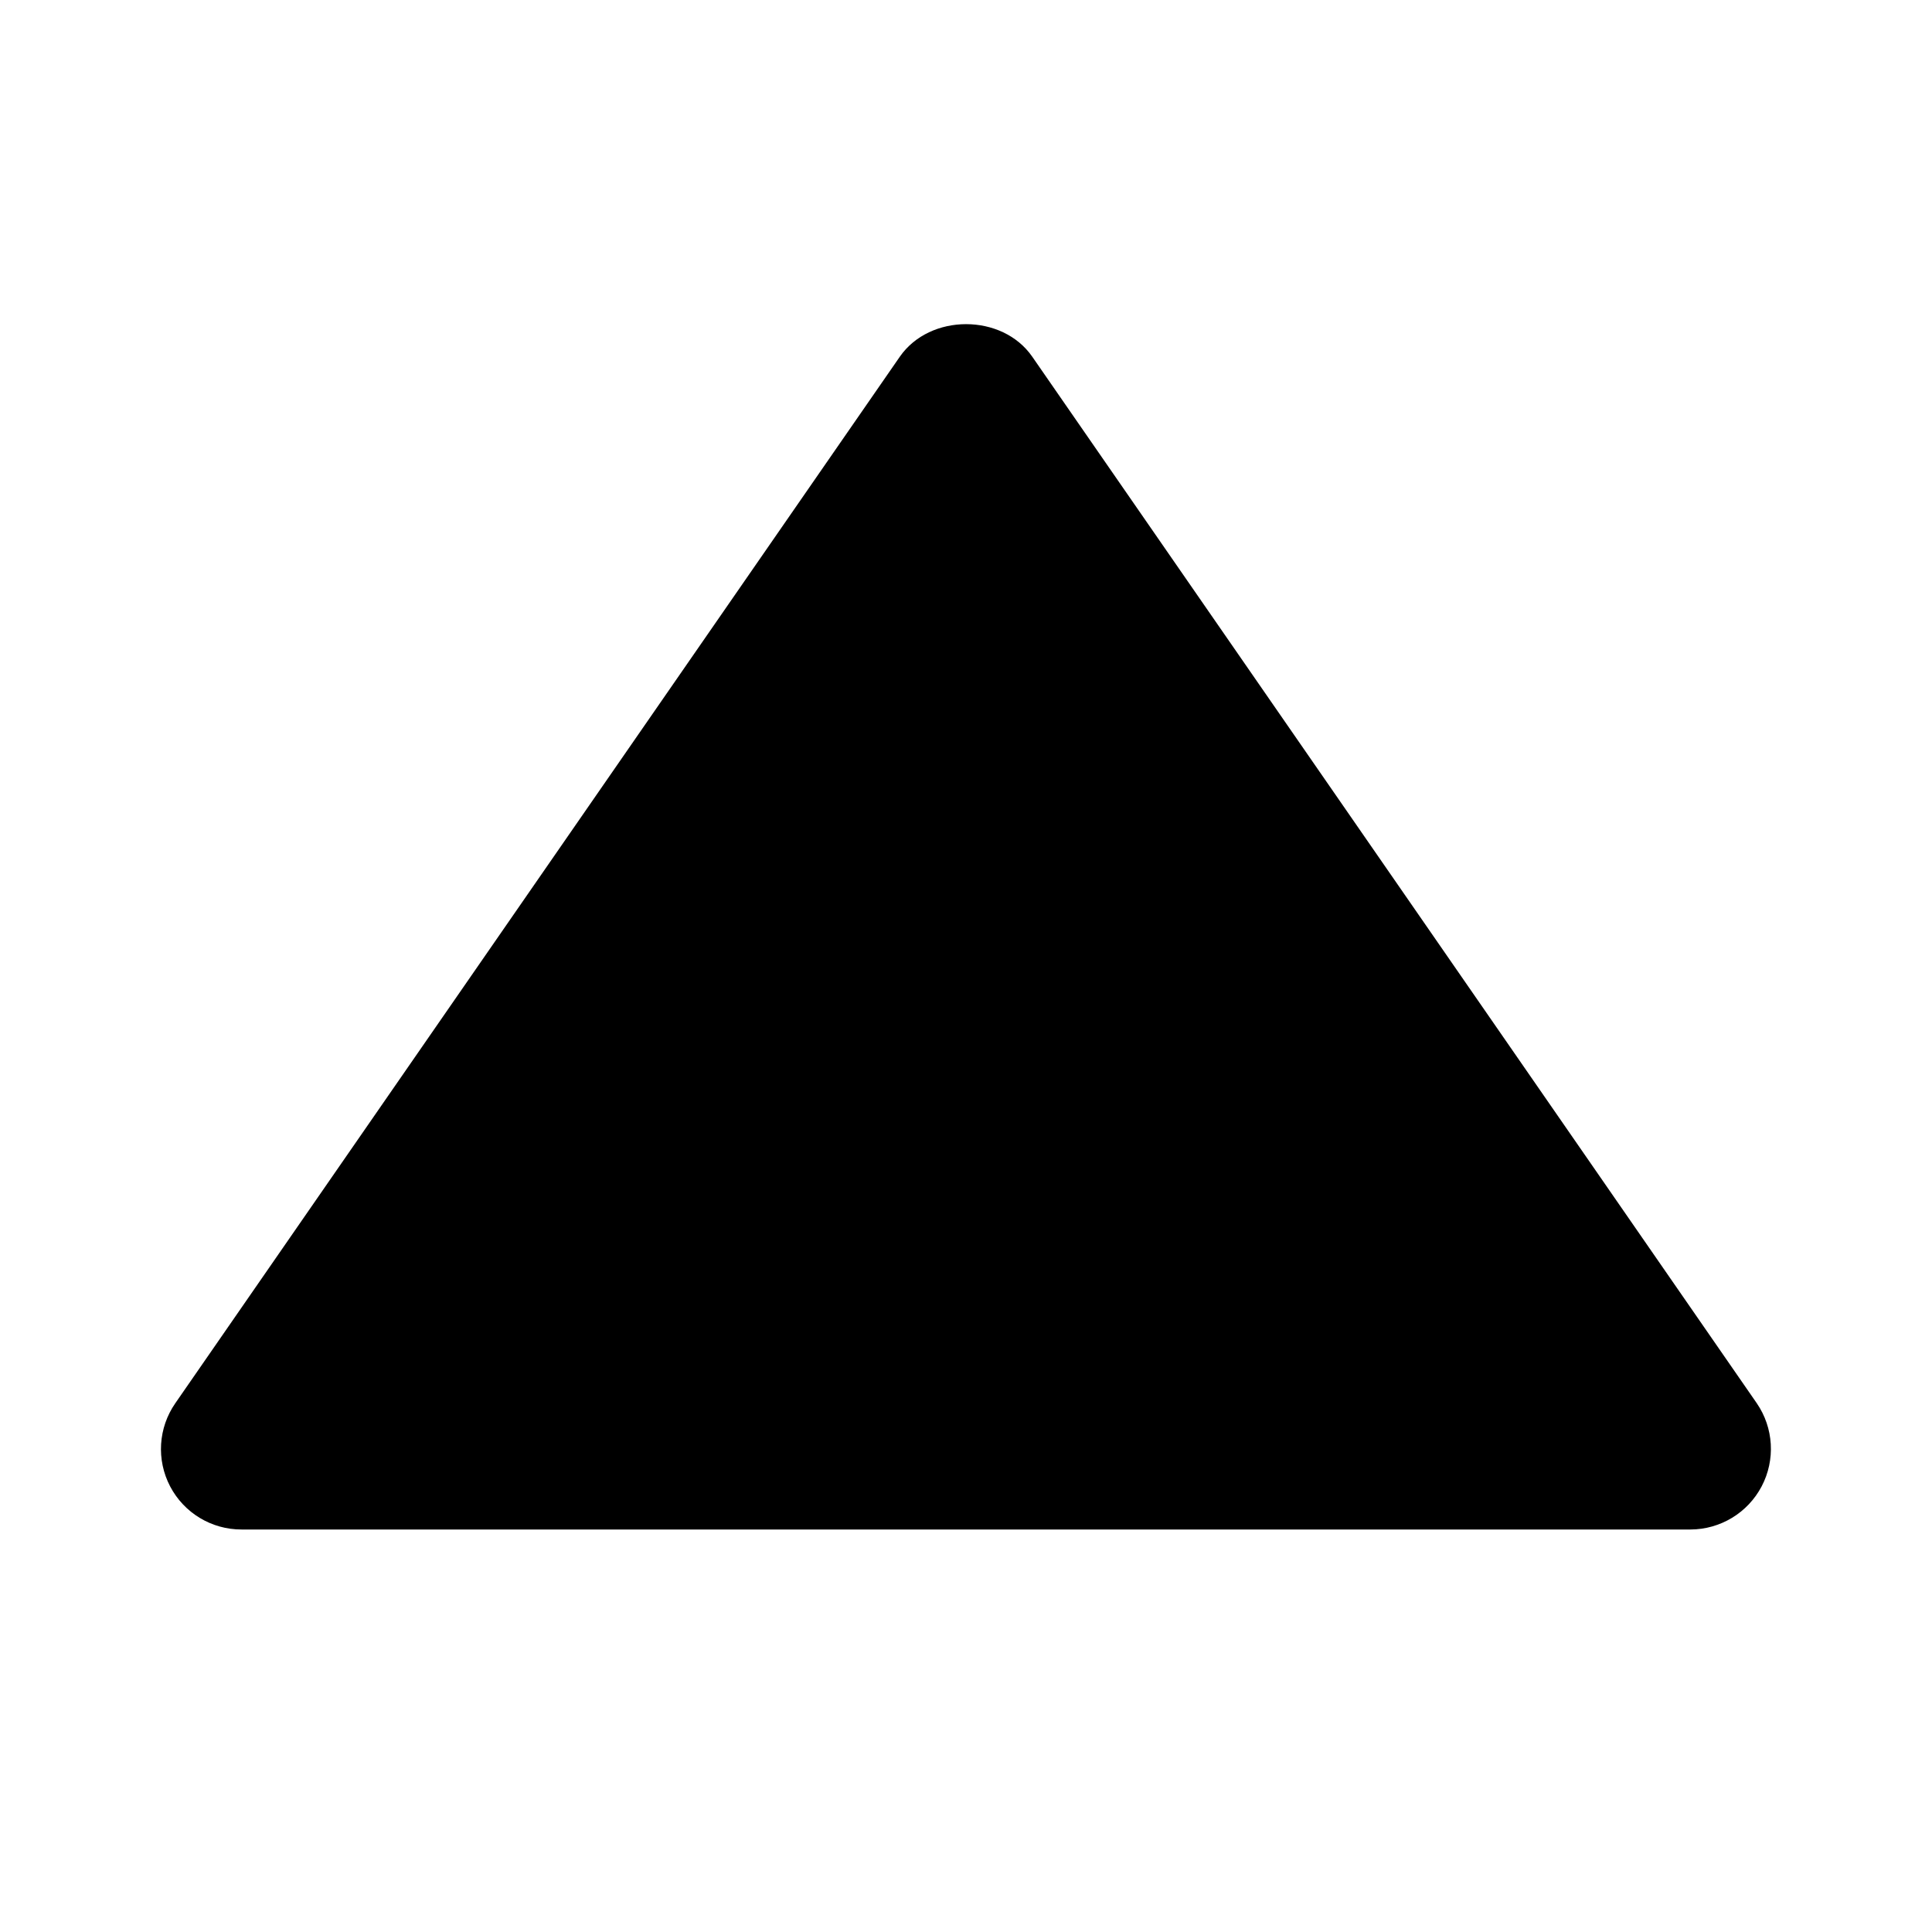
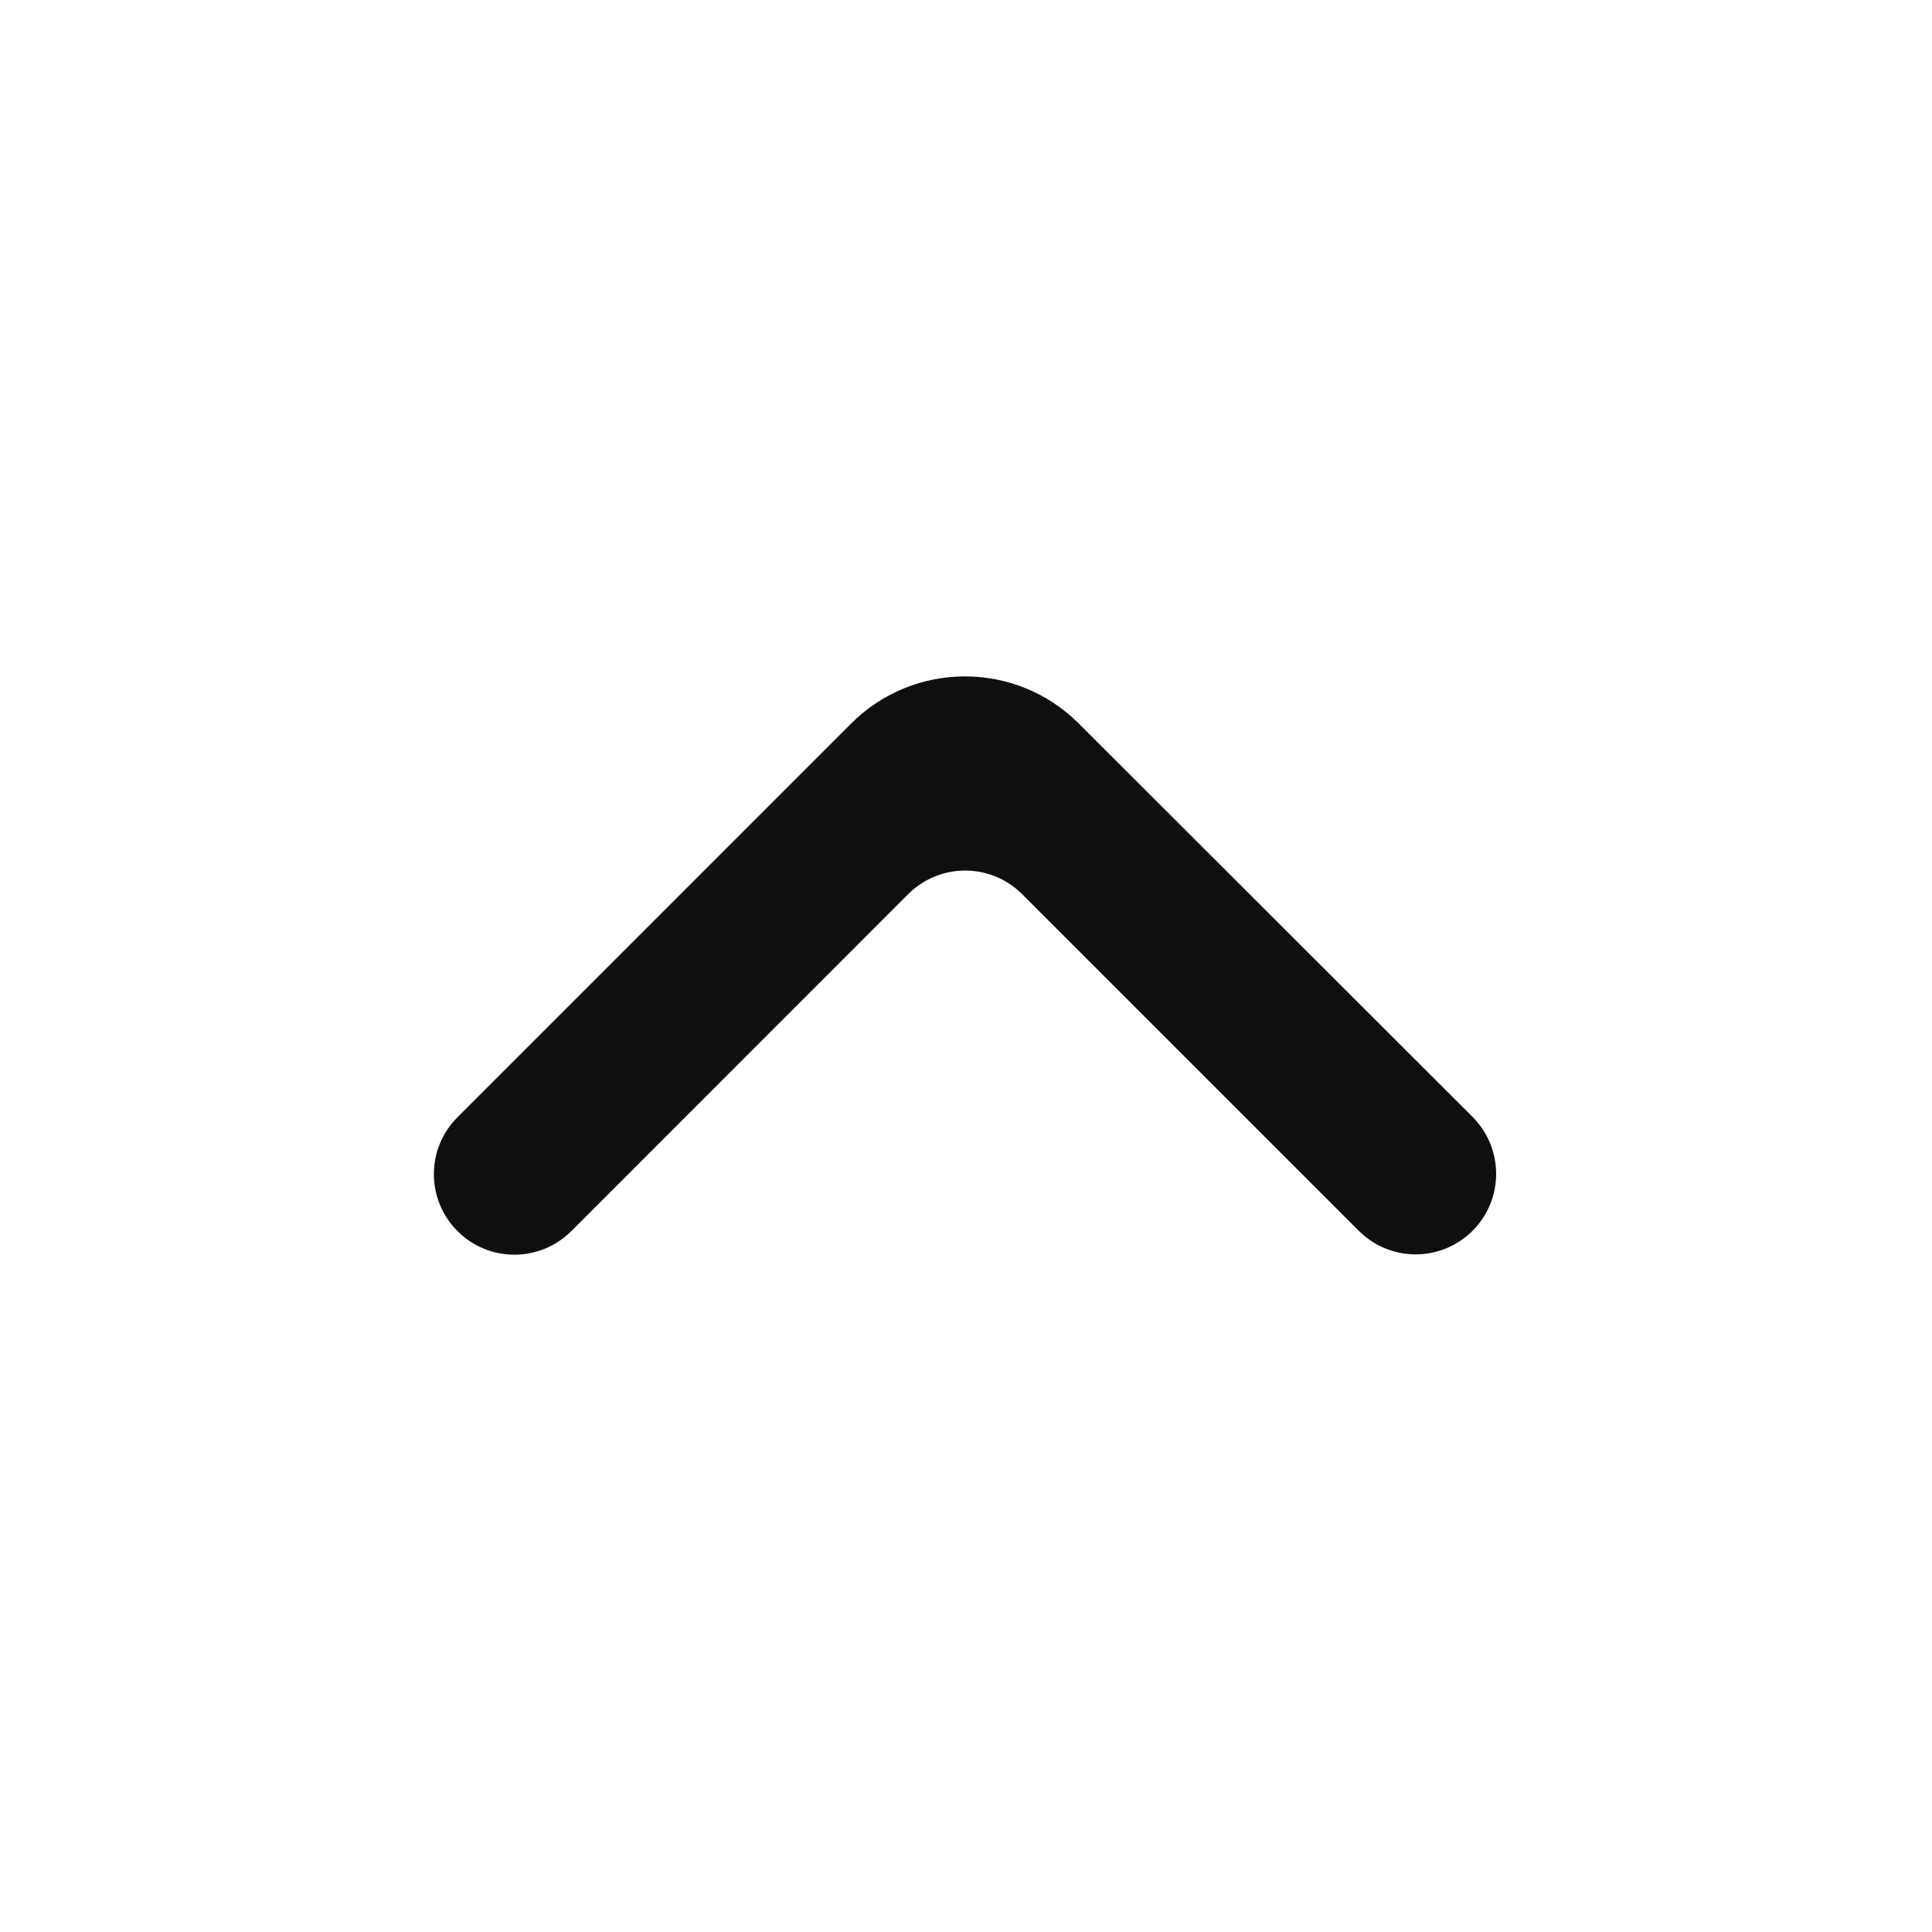
- <svg xmlns="http://www.w3.org/2000/svg" fill="#000000" width="800px" height="800px" viewBox="0 0 24 24">
-   <path d="M3 19h18a1.002 1.002 0 0 0 .823-1.569l-9-13c-.373-.539-1.271-.539-1.645 0l-9 13A.999.999 0 0 0 3 19z" />
+ <svg xmlns="http://www.w3.org/2000/svg" viewBox="0 0 24 24" fill="none">
+   <g id="SVGRepo_bgCarrier" stroke-width="0" />
+   <g id="SVGRepo_tracerCarrier" stroke-linecap="round" stroke-linejoin="round" />
+   <g id="SVGRepo_iconCarrier">
+     <path d="M18.293 15.289C18.683 14.899 18.683 14.266 18.293 13.875L13.401 8.988C12.62 8.207 11.354 8.208 10.573 8.988L5.683 13.879C5.292 14.269 5.292 14.902 5.683 15.293C6.073 15.684 6.706 15.684 7.097 15.293L11.282 11.107C11.673 10.717 12.306 10.717 12.697 11.107L16.879 15.289C17.269 15.68 17.902 15.68 18.293 15.289Z" fill="#0F0F0F" />
+   </g>
</svg>
